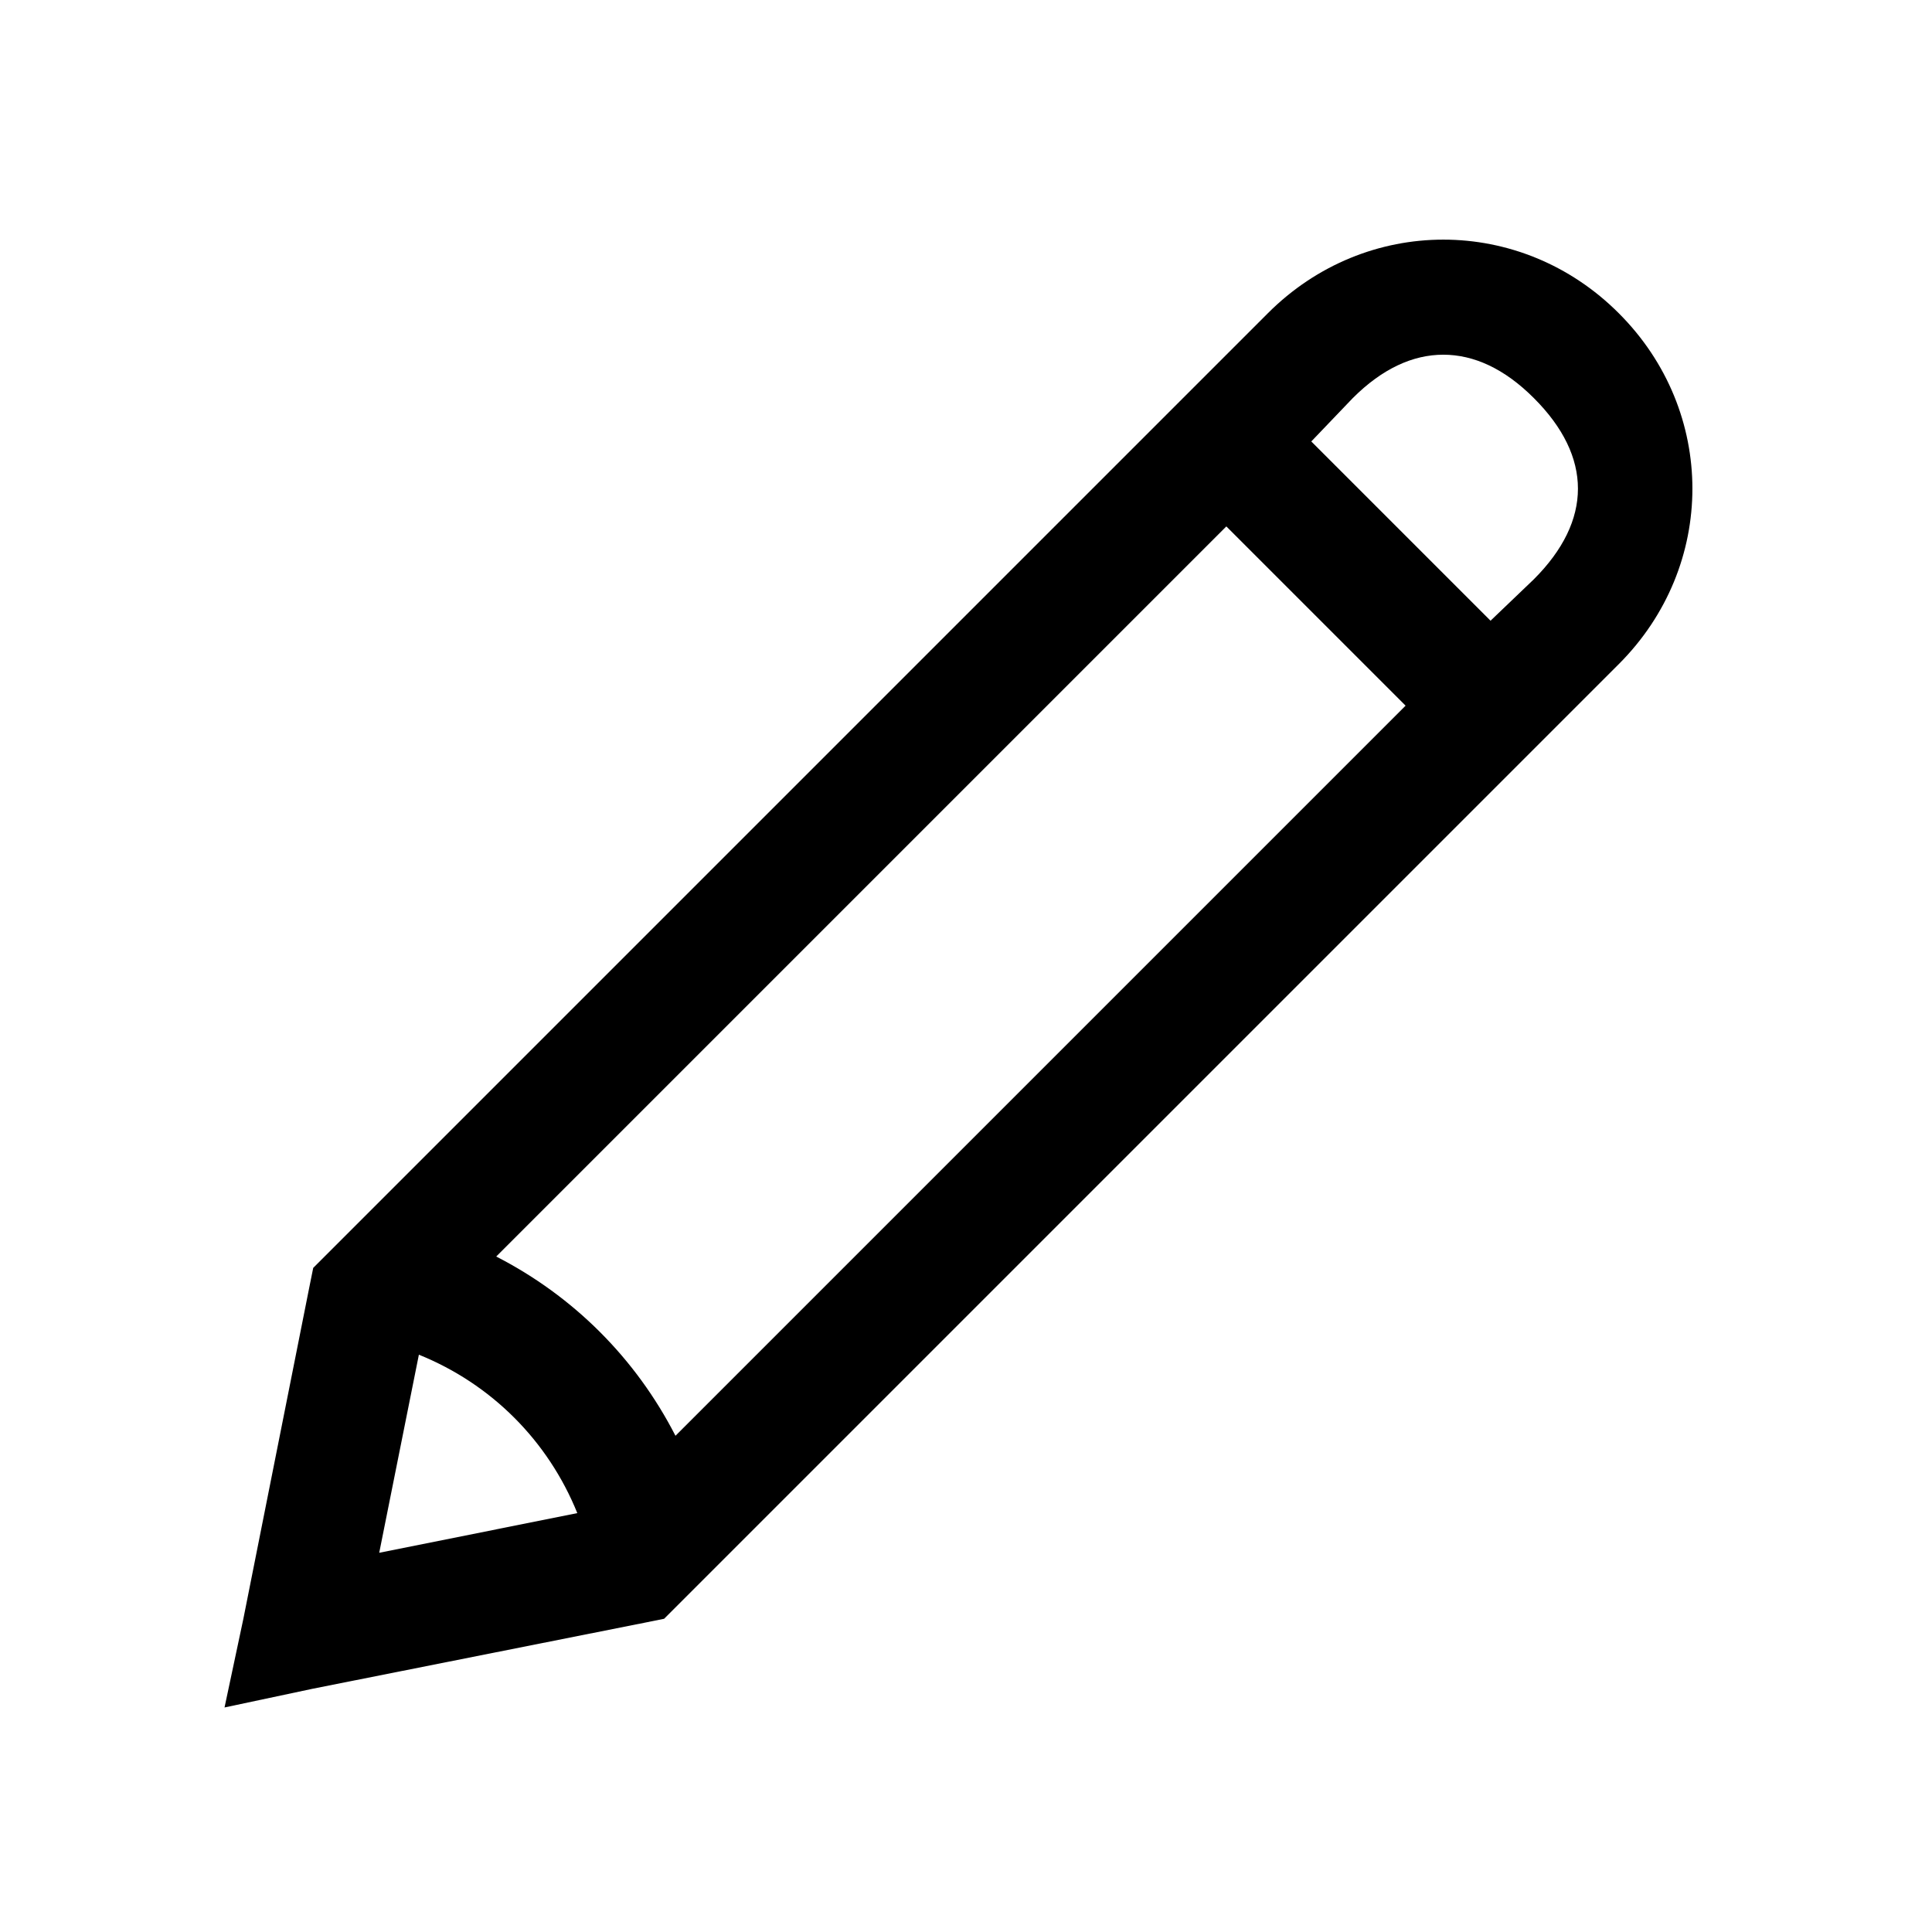
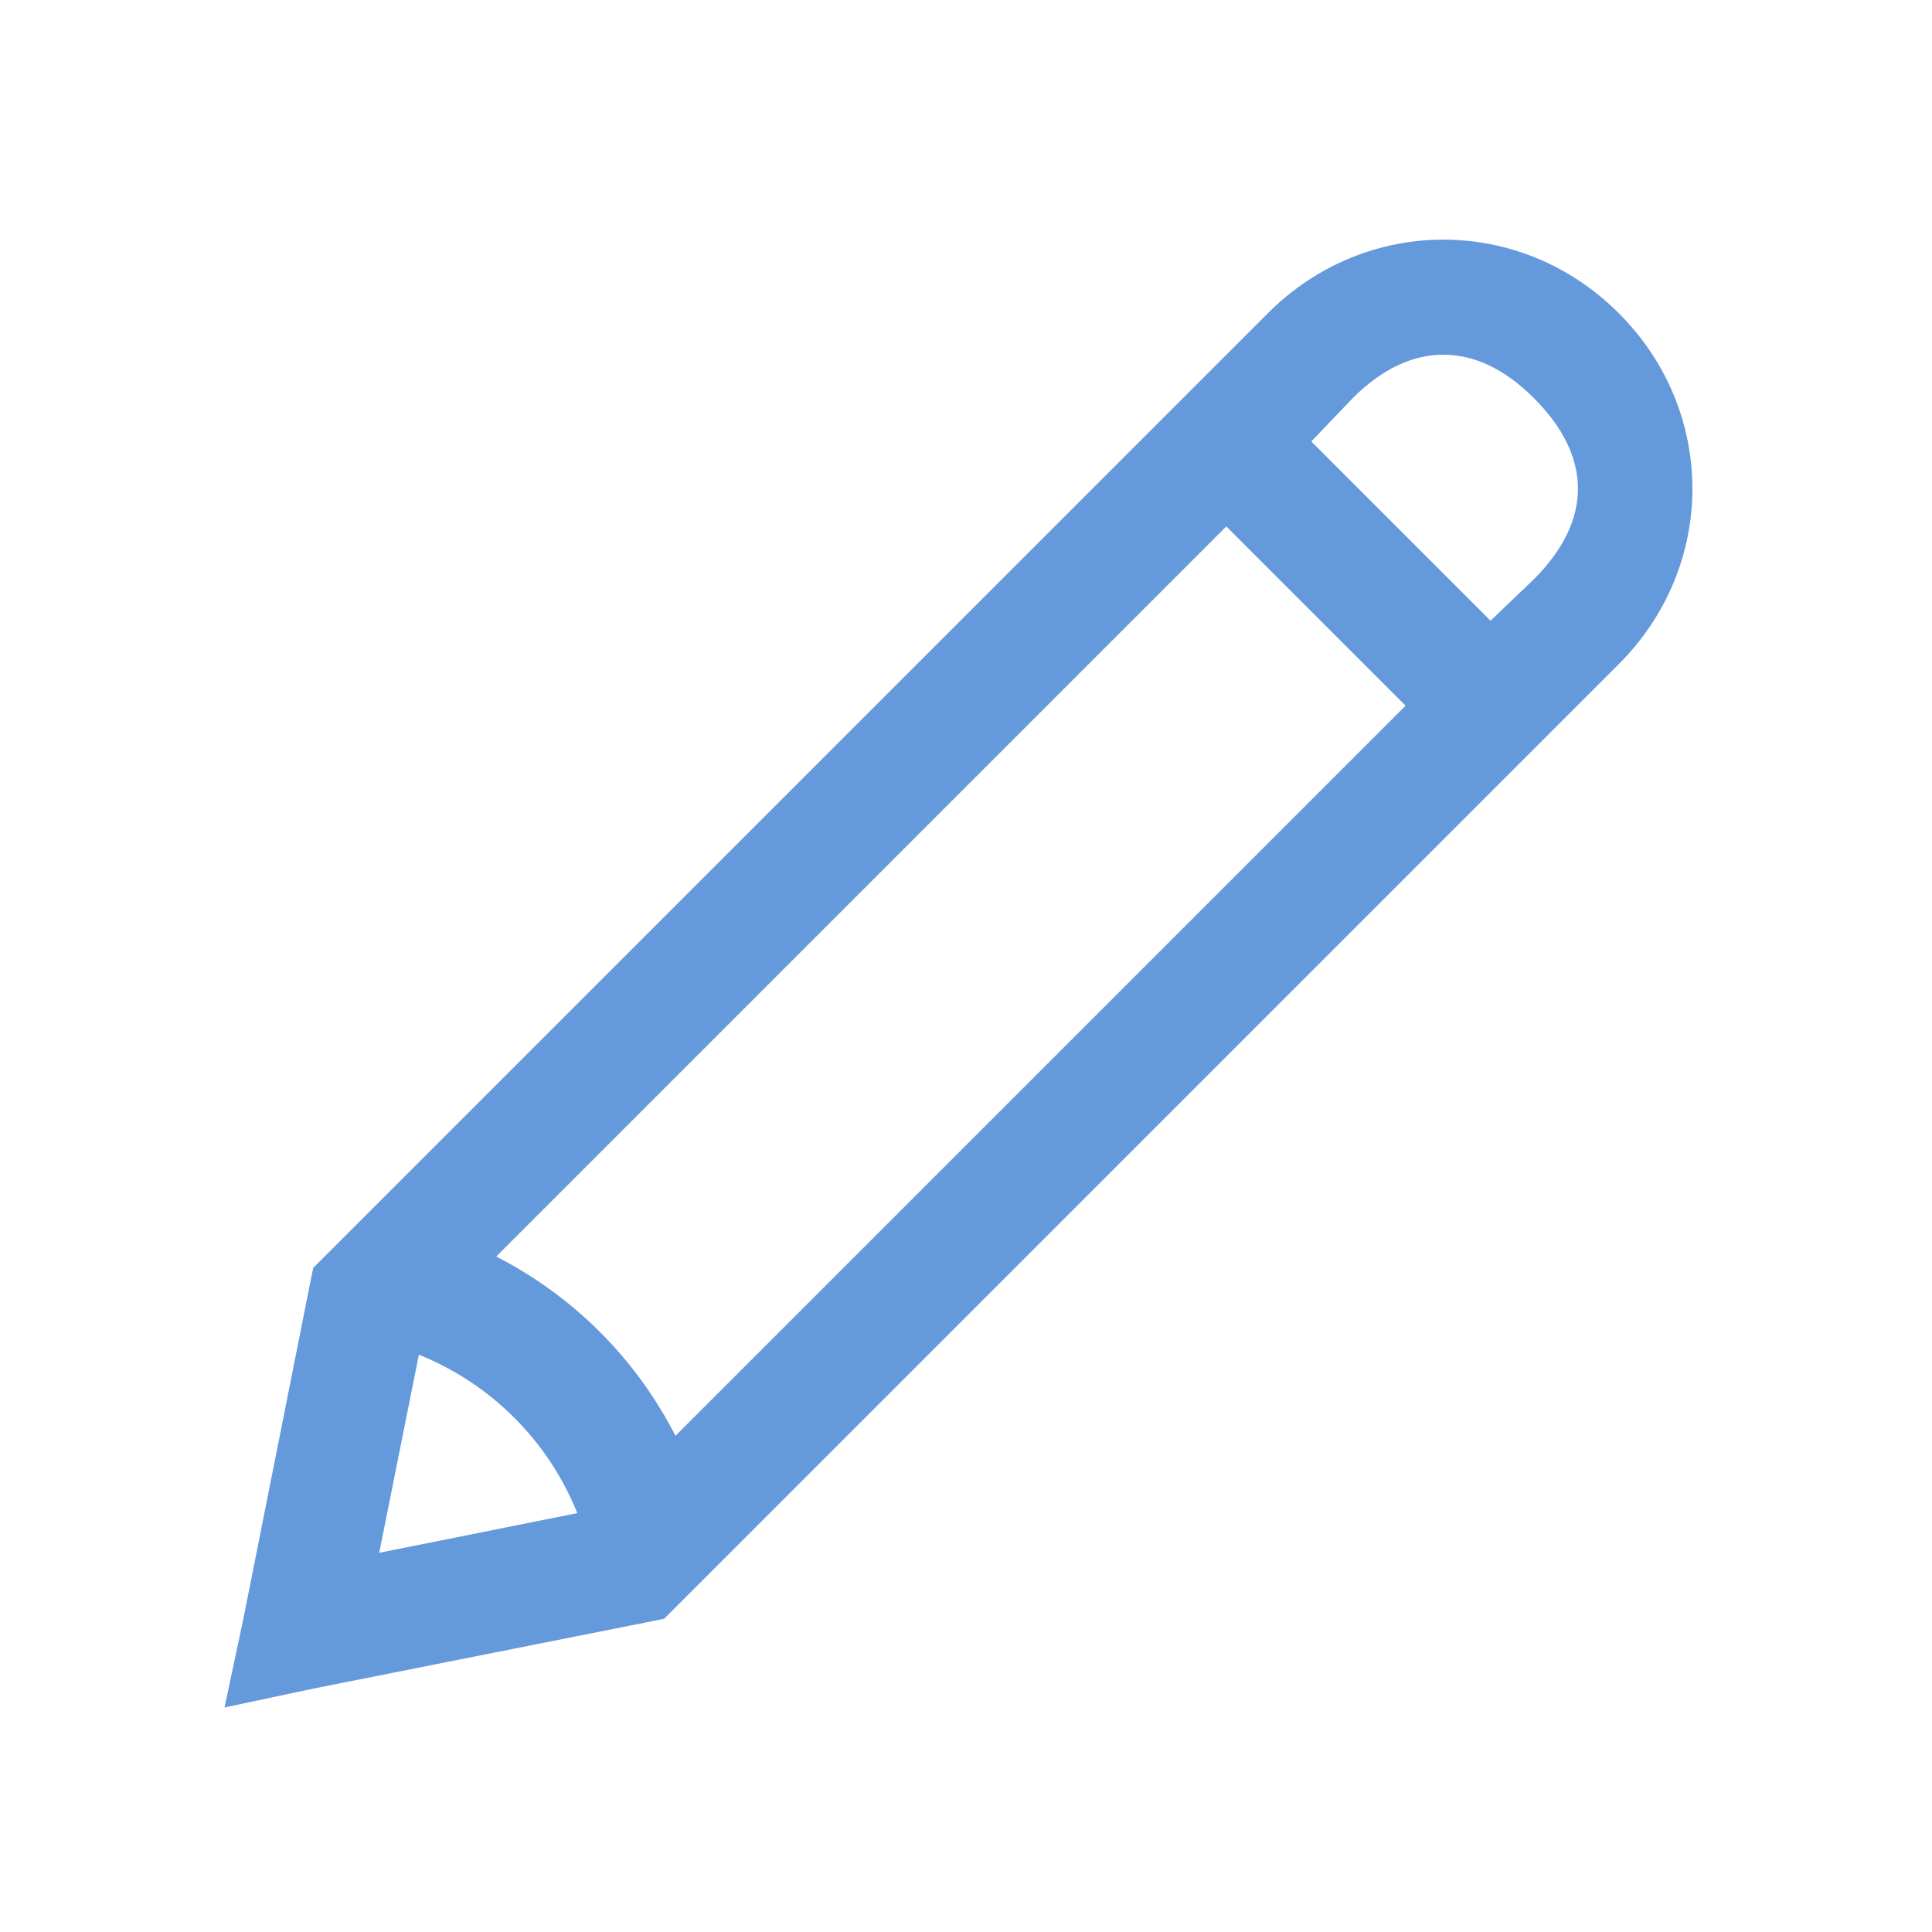
- <svg xmlns="http://www.w3.org/2000/svg" fill="#000000" viewBox="0 0 32 32" width="32px" height="32px">
+ <svg xmlns="http://www.w3.org/2000/svg" fill="#6499dc" viewBox="0 0 32 32" width="32px" height="32px">
  <path d="M 23.906 3.969 C 22.859 3.969 21.812 4.375 21 5.188 L 5.188 21 L 5.125 21.312 L 4.031 26.812 L 3.719 28.281 L 5.188 27.969 L 10.688 26.875 L 11 26.812 L 26.812 11 C 28.438 9.375 28.438 6.812 26.812 5.188 C 26 4.375 24.953 3.969 23.906 3.969 Z M 23.906 5.875 C 24.41 5.875 24.918 6.105 25.406 6.594 C 26.379 7.566 26.379 8.621 25.406 9.594 L 24.688 10.281 L 21.719 7.312 L 22.406 6.594 C 22.895 6.105 23.402 5.875 23.906 5.875 Z M 20.312 8.719 L 23.281 11.688 L 11.188 23.781 C 10.531 22.5 9.5 21.469 8.219 20.812 Z M 6.938 22.438 C 8.137 22.922 9.078 23.863 9.562 25.062 L 6.281 25.719 Z" />
</svg>
